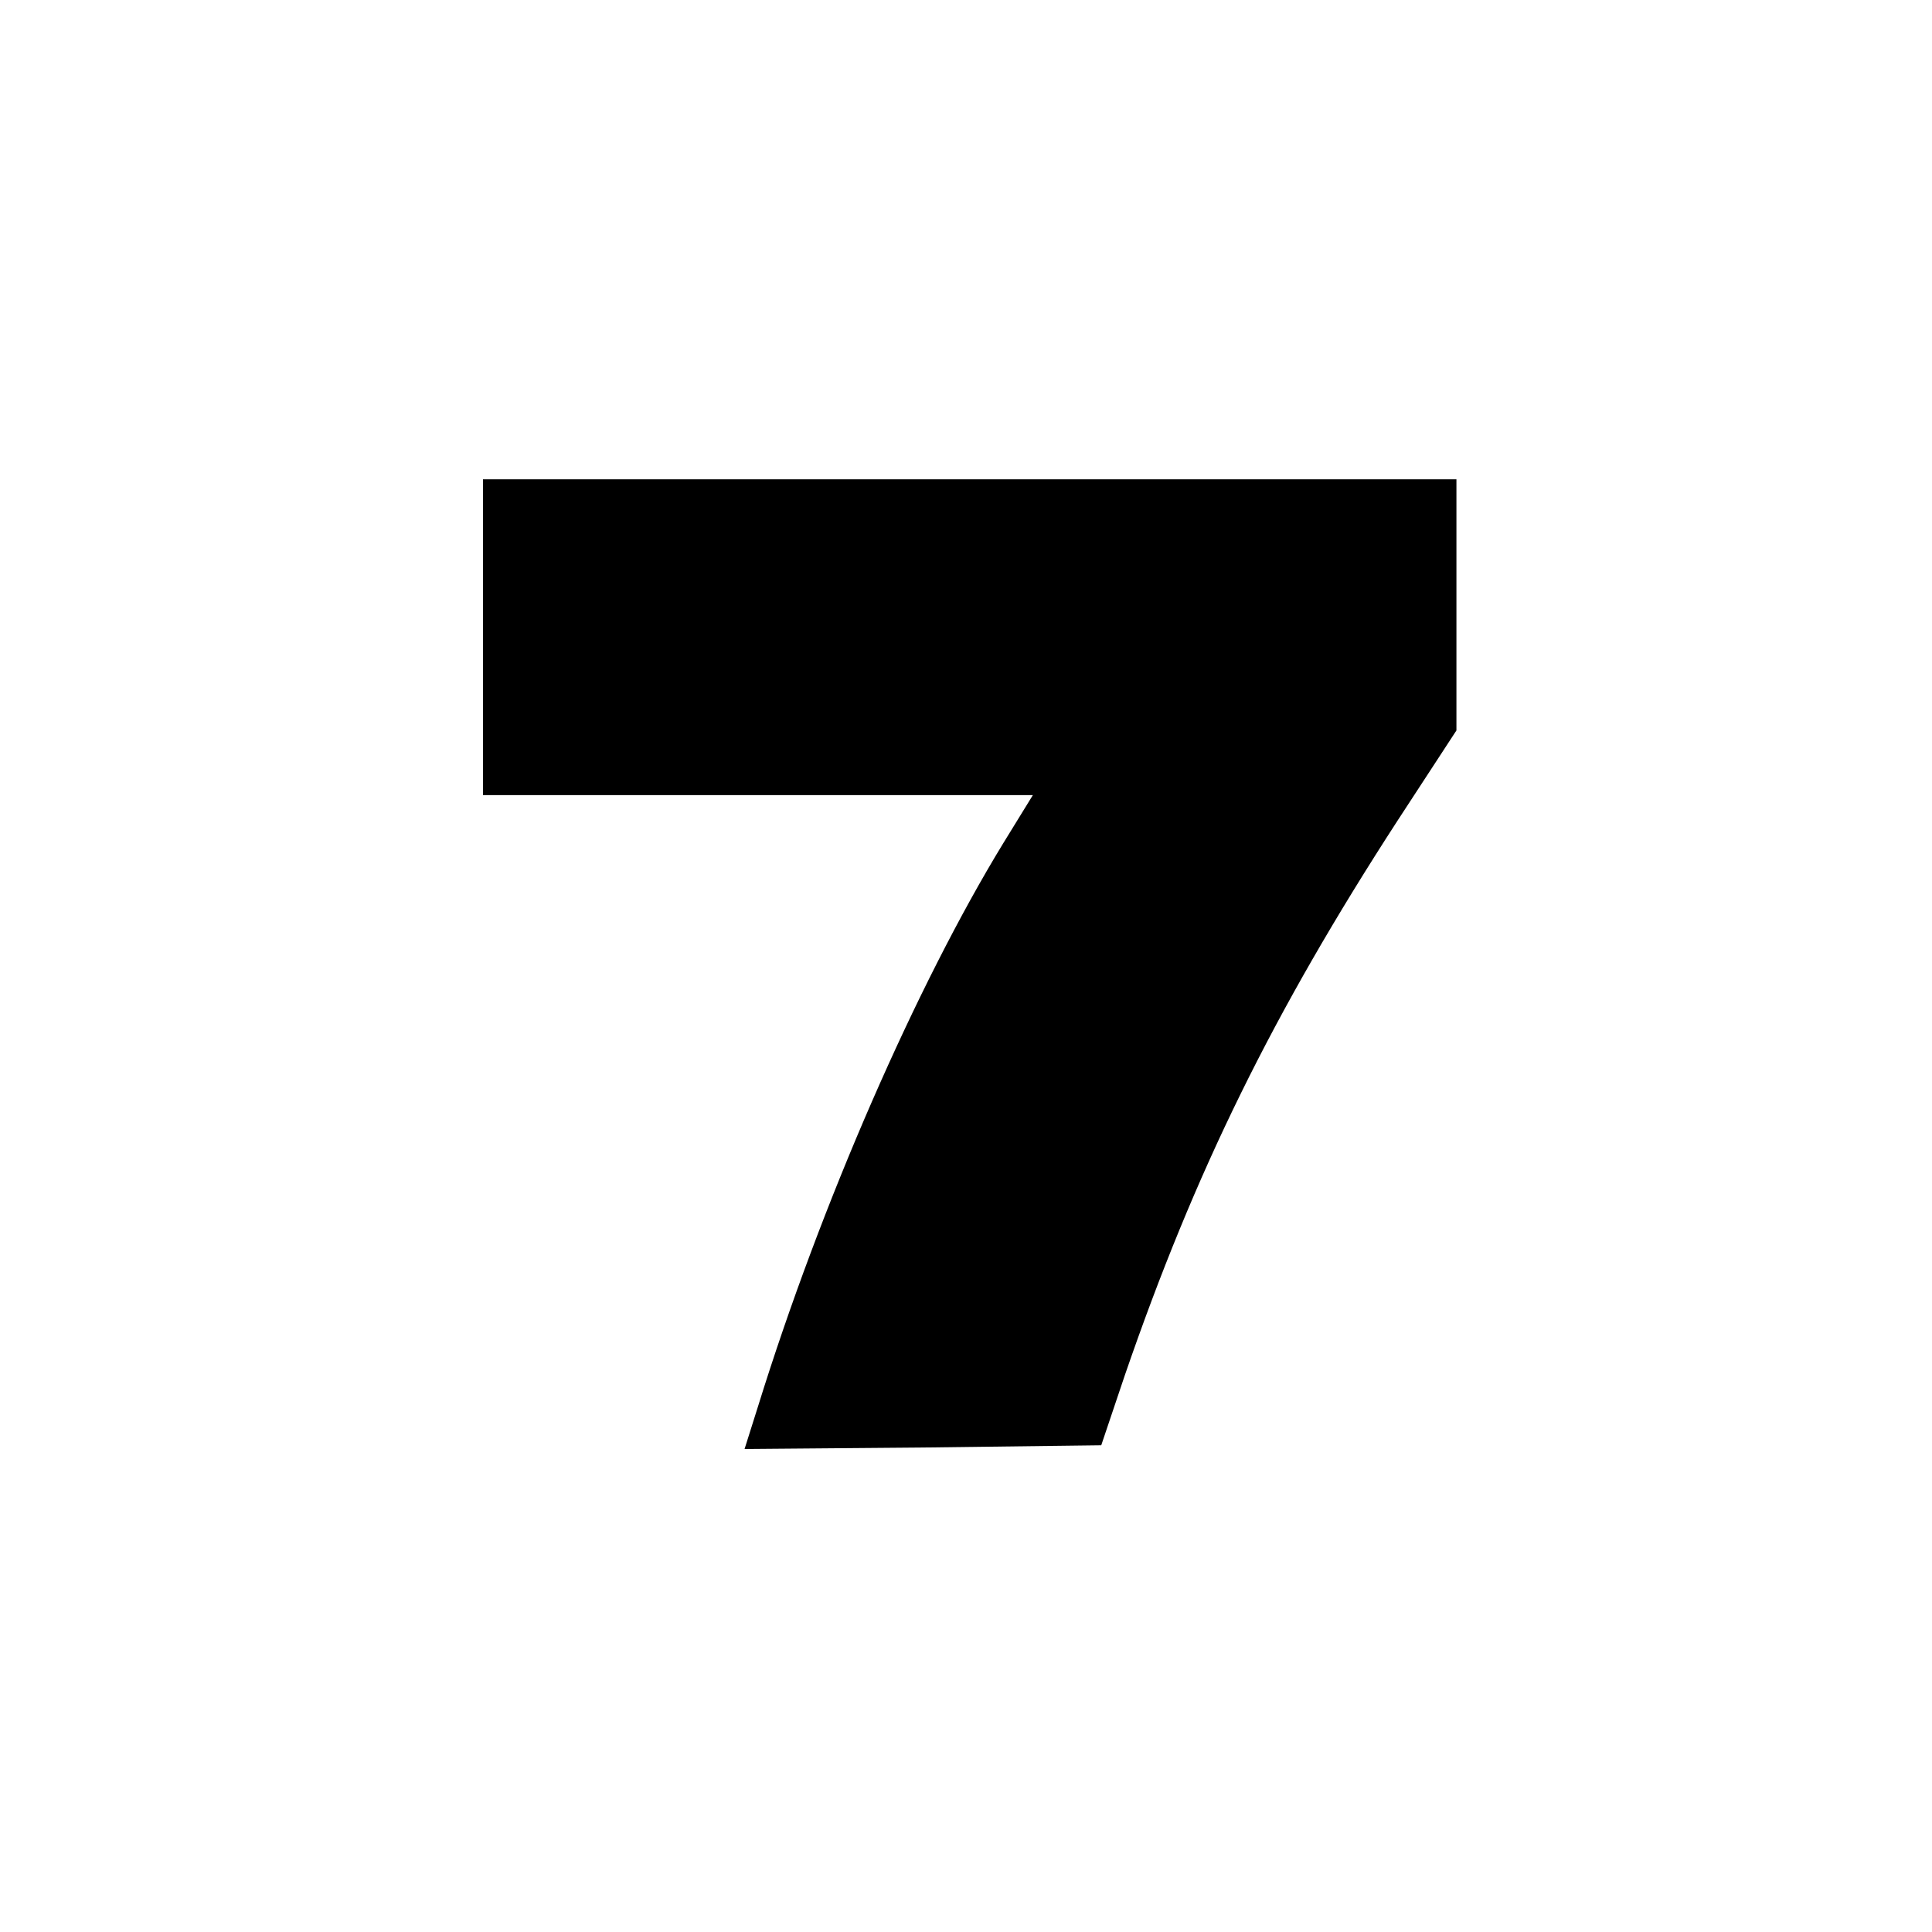
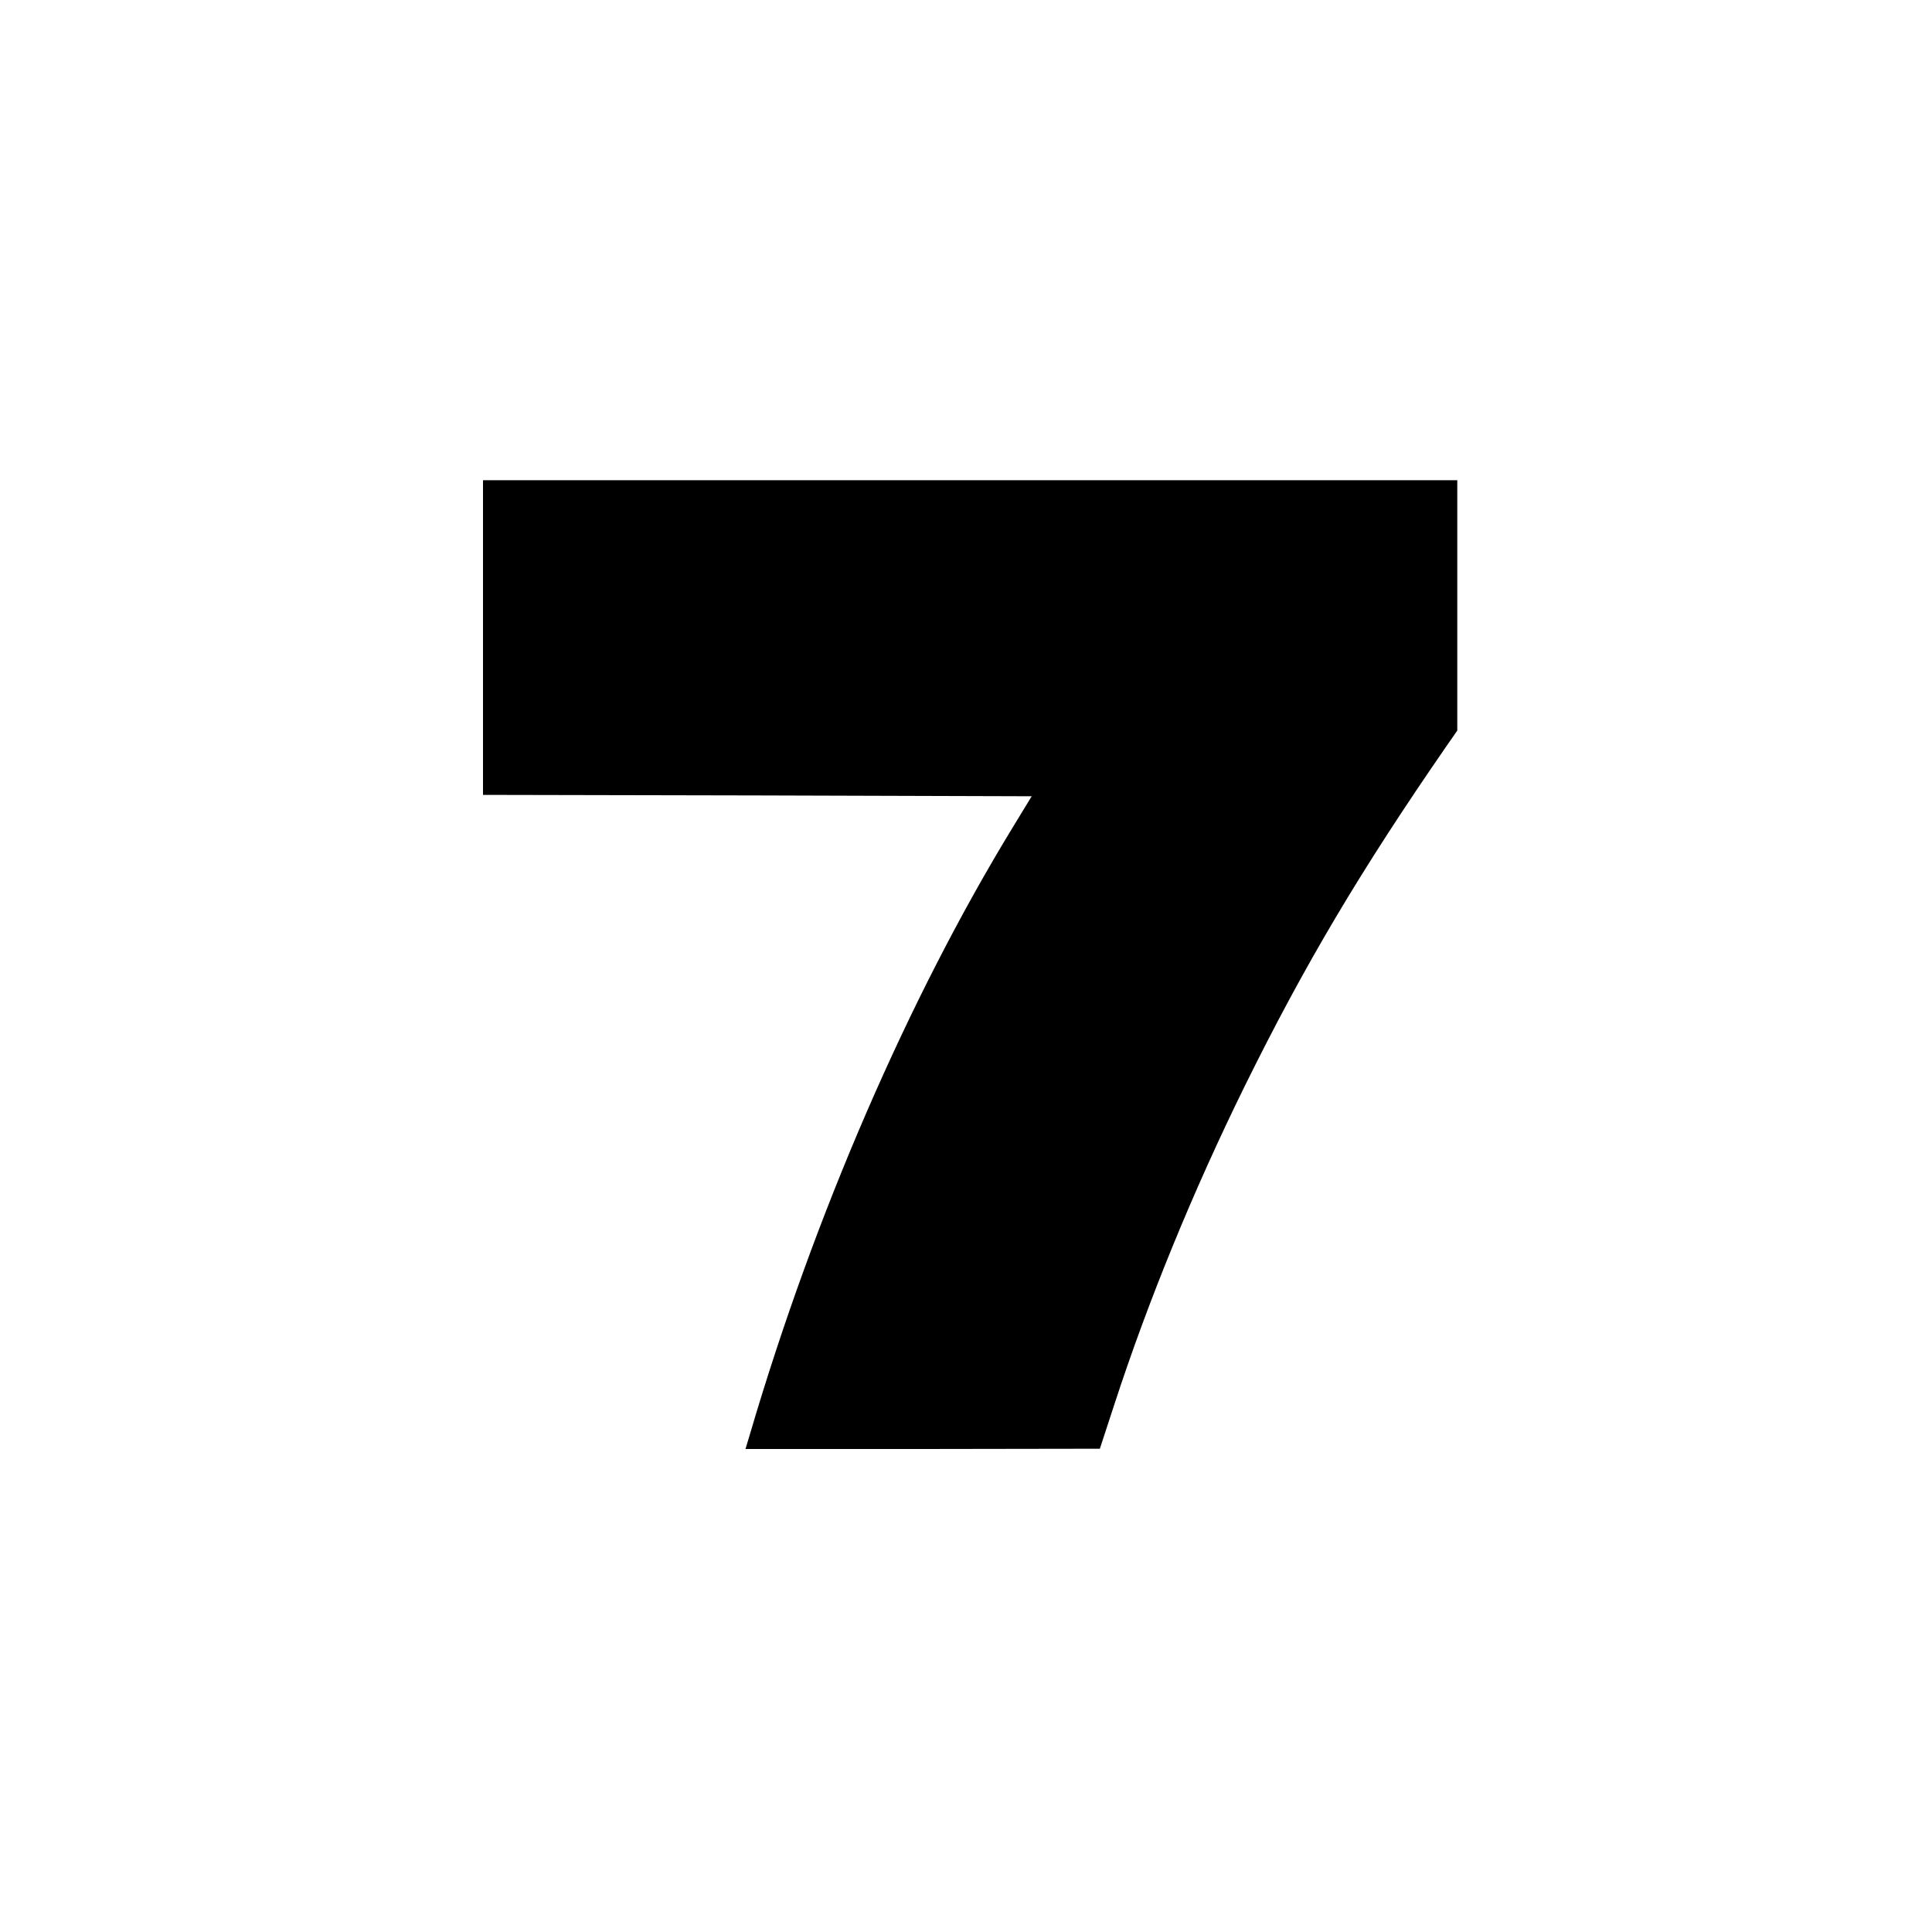
- <svg xmlns="http://www.w3.org/2000/svg" version="1.0" width="260pt" height="260pt" viewBox="0 0 260 260" preserveAspectRatio="xMidYMid meet">
-   <g transform="translate(0,260) scale(0.1,-0.1)" fill="#000000" stroke="none">
-     <path d="M650 1743 l0 -213 370 0 370 0 -40 -65 c-116 -190 -245 -484 -330 -758 l-18 -57 240 2 240 3 32 95 c94 273 199 487 367 746 l79 121 0 169 0 169 -655 0 -655 0 0 -212z" />
+ <svg xmlns="http://www.w3.org/2000/svg" version="1.0" width="700pt" height="700pt" viewBox="0 0 700 700" preserveAspectRatio="xMidYMid meet">
+   <g transform="translate(0,700) scale(0.1,-0.1)" fill="#000000" stroke="none">
+     <path d="M1750 4690 l0 -570 994 -2 994 -3 -67 -110 c-379 -620 -721 -1409 -954 -2202 l-16 -53 642 0 642 1 53 162 c122 374 284 770 472 1152 216 438 419 780 729 1229 l41 59 0 453 0 454 -1765 0 -1765 0 0 -570z" />
  </g>
</svg>
